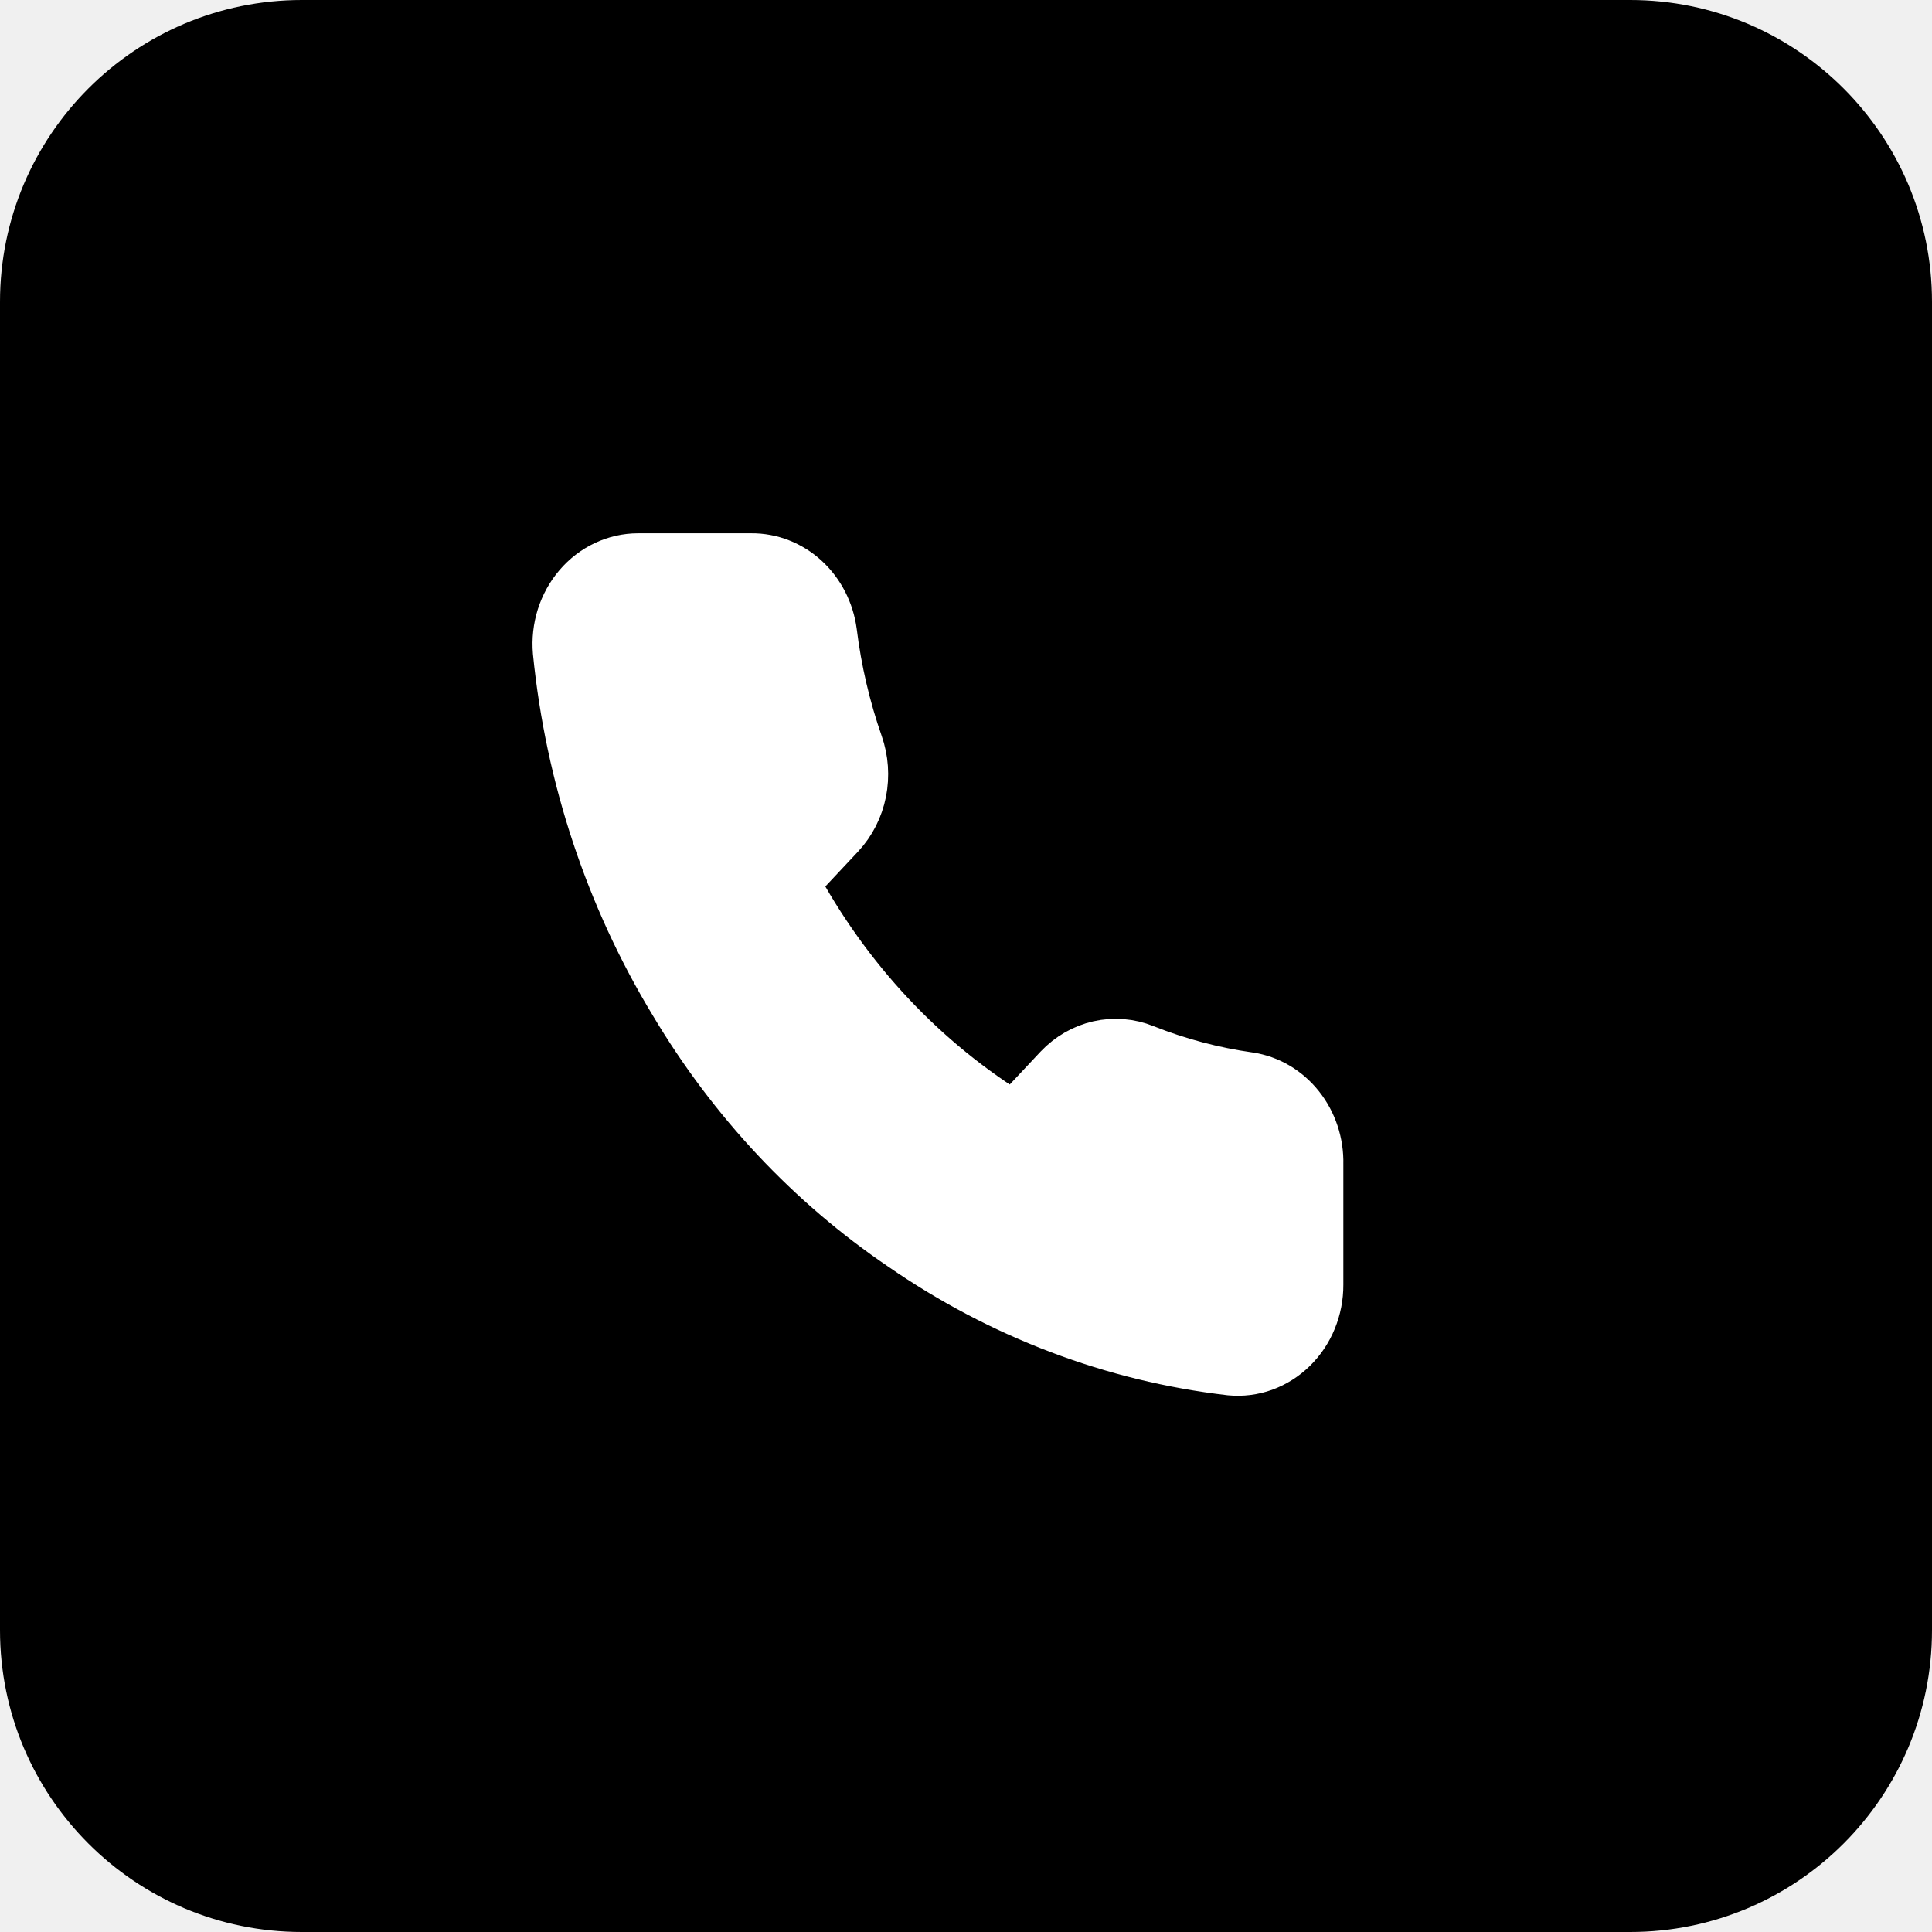
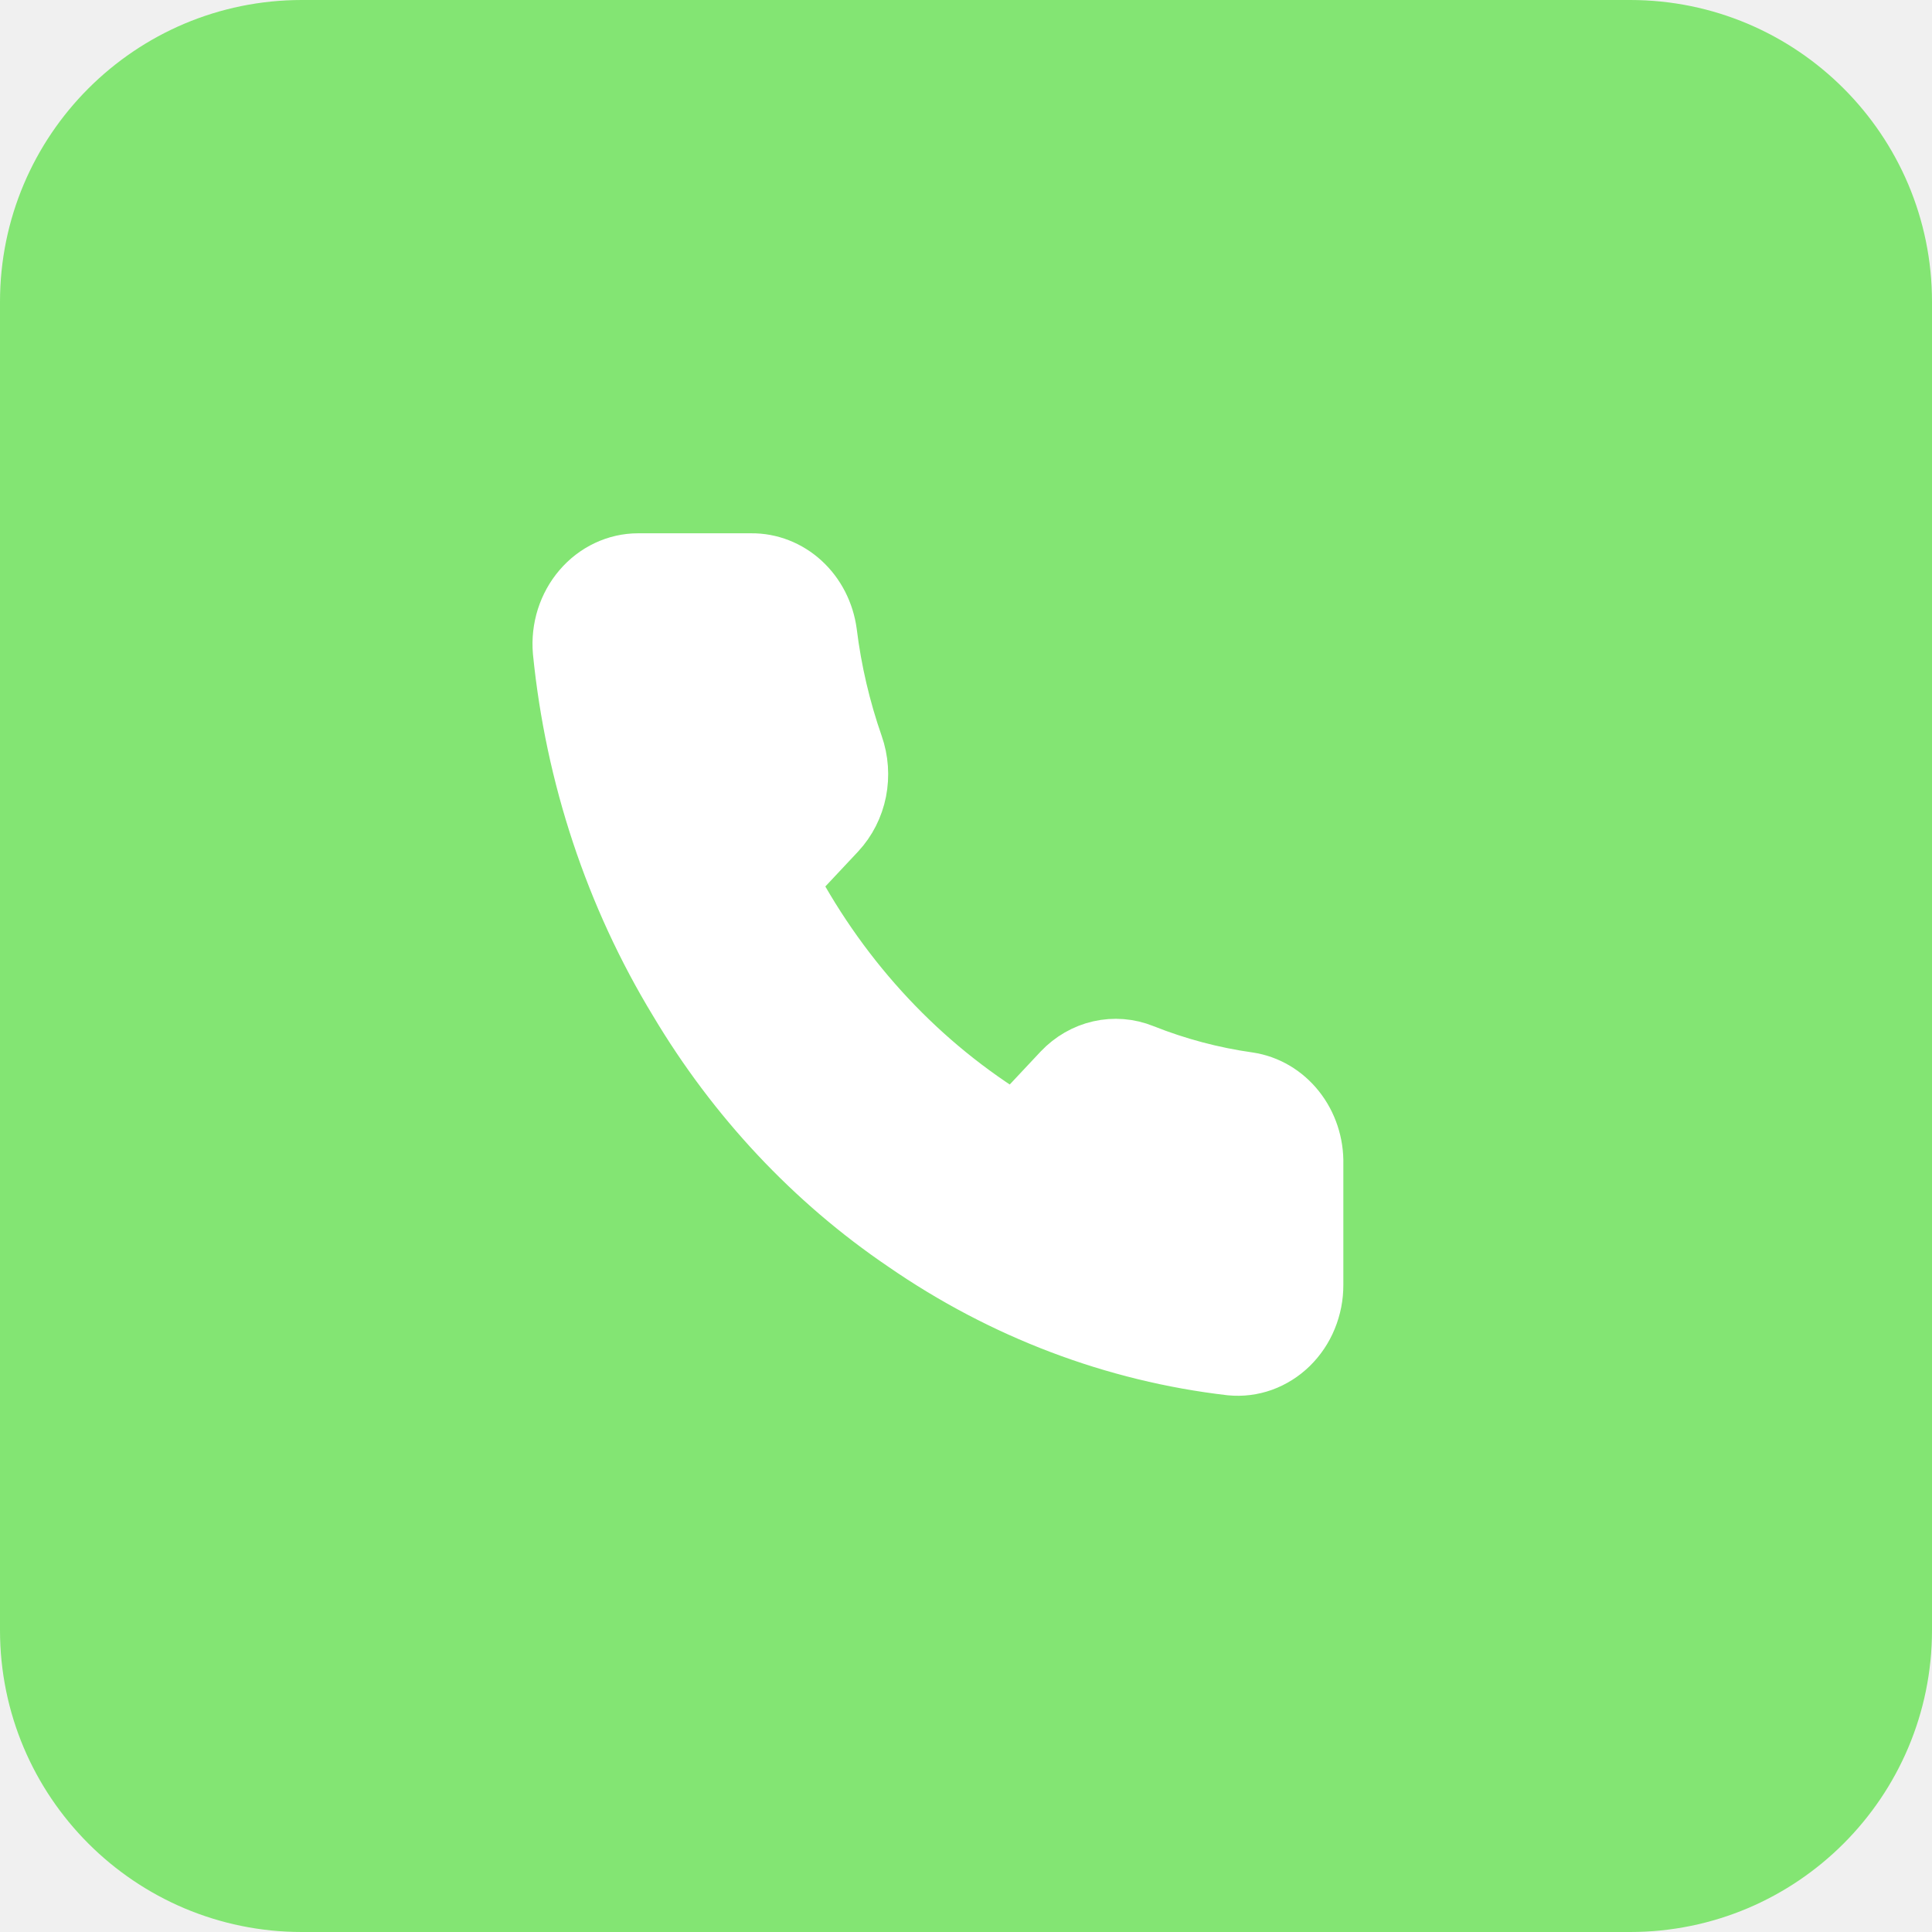
<svg xmlns="http://www.w3.org/2000/svg" width="32" height="32" viewBox="0 0 32 32" fill="none">
-   <rect width="32" height="32" rx="5" fill="black" />
-   <g clip-path="url(#clip0_7_160)">
-     <path d="M21.75 19.28V21.28C21.751 21.466 21.715 21.649 21.645 21.82C21.576 21.99 21.473 22.142 21.345 22.268C21.217 22.393 21.065 22.489 20.901 22.549C20.736 22.608 20.561 22.63 20.387 22.613C18.464 22.39 16.617 21.689 14.994 20.567C13.484 19.543 12.203 18.177 11.244 16.567C10.188 14.828 9.53 12.847 9.325 10.787C9.309 10.602 9.33 10.416 9.385 10.241C9.441 10.066 9.53 9.904 9.647 9.768C9.764 9.631 9.906 9.522 10.065 9.447C10.224 9.372 10.395 9.333 10.569 9.333H12.444C12.747 9.33 13.041 9.445 13.271 9.656C13.501 9.867 13.651 10.16 13.694 10.48C13.773 11.12 13.92 11.748 14.131 12.353C14.215 12.592 14.233 12.851 14.184 13.101C14.134 13.35 14.018 13.579 13.85 13.76L13.056 14.607C13.946 16.276 15.242 17.658 16.806 18.607L17.6 17.76C17.77 17.581 17.985 17.457 18.218 17.404C18.452 17.351 18.695 17.37 18.919 17.46C19.486 17.686 20.075 17.842 20.675 17.927C20.979 17.972 21.256 18.136 21.454 18.385C21.652 18.634 21.758 18.953 21.75 19.28Z" fill="white" stroke="white" stroke-linecap="round" stroke-linejoin="round" />
+   <rect width="32" height="32" rx="5" fill="#83E573" />
+   <g clip-path="url(#clip0_104_175)">
+     <path d="M21.75 19.28V21.28C21.751 21.466 21.715 21.649 21.645 21.82C21.576 21.99 21.473 22.142 21.345 22.268C21.217 22.393 21.065 22.489 20.9 22.549C20.735 22.608 20.561 22.63 20.387 22.613C18.464 22.39 16.617 21.689 14.994 20.567C13.483 19.543 12.203 18.177 11.244 16.567C10.187 14.828 9.53 12.847 9.325 10.787C9.309 10.602 9.33 10.416 9.385 10.241C9.441 10.066 9.53 9.904 9.647 9.768C9.764 9.631 9.906 9.522 10.065 9.447C10.223 9.372 10.395 9.333 10.569 9.333H12.444C12.747 9.33 13.041 9.445 13.271 9.656C13.501 9.867 13.651 10.16 13.694 10.48C13.773 11.12 13.92 11.748 14.131 12.353C14.215 12.592 14.233 12.851 14.184 13.101C14.134 13.35 14.018 13.579 13.85 13.76L13.056 14.607C13.946 16.276 15.241 17.658 16.806 18.607L17.6 17.76C17.77 17.581 17.984 17.457 18.218 17.404C18.452 17.351 18.695 17.37 18.919 17.46C19.486 17.686 20.075 17.842 20.675 17.927C20.979 17.972 21.256 18.136 21.454 18.385C21.652 18.634 21.758 18.953 21.75 19.28Z" fill="white" stroke="white" stroke-linecap="round" stroke-linejoin="round" />
  </g>
  <defs>
-     <clipPath id="clip0_7_160">
+     <clipPath id="clip0_104_175">
      <rect width="15" height="16" fill="white" transform="translate(8 8)" />
    </clipPath>
  </defs>
</svg>
